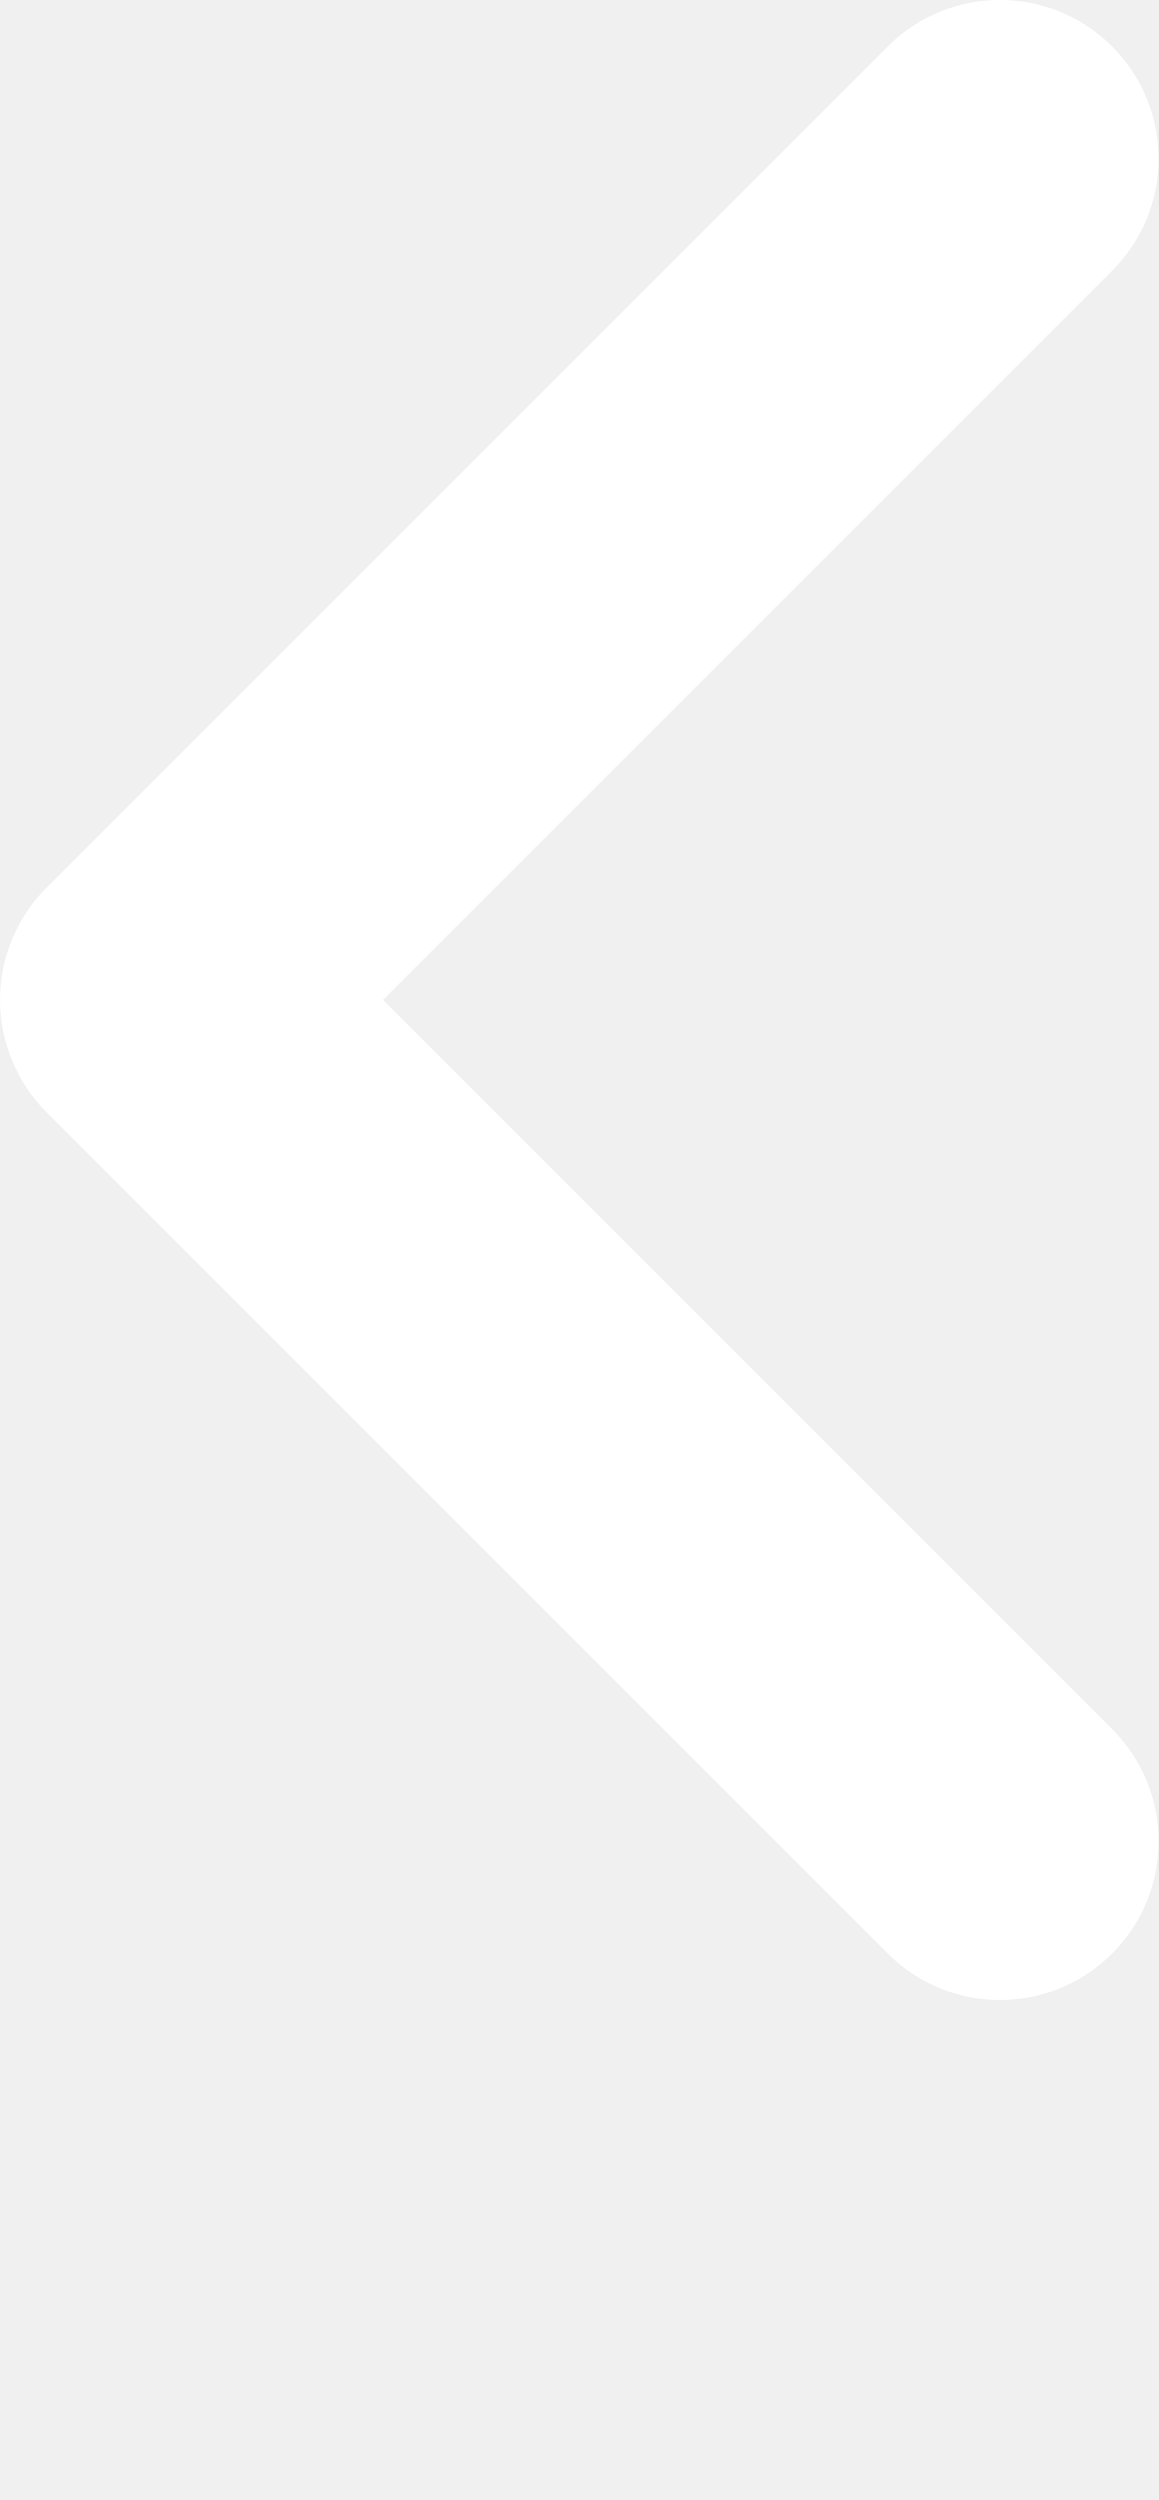
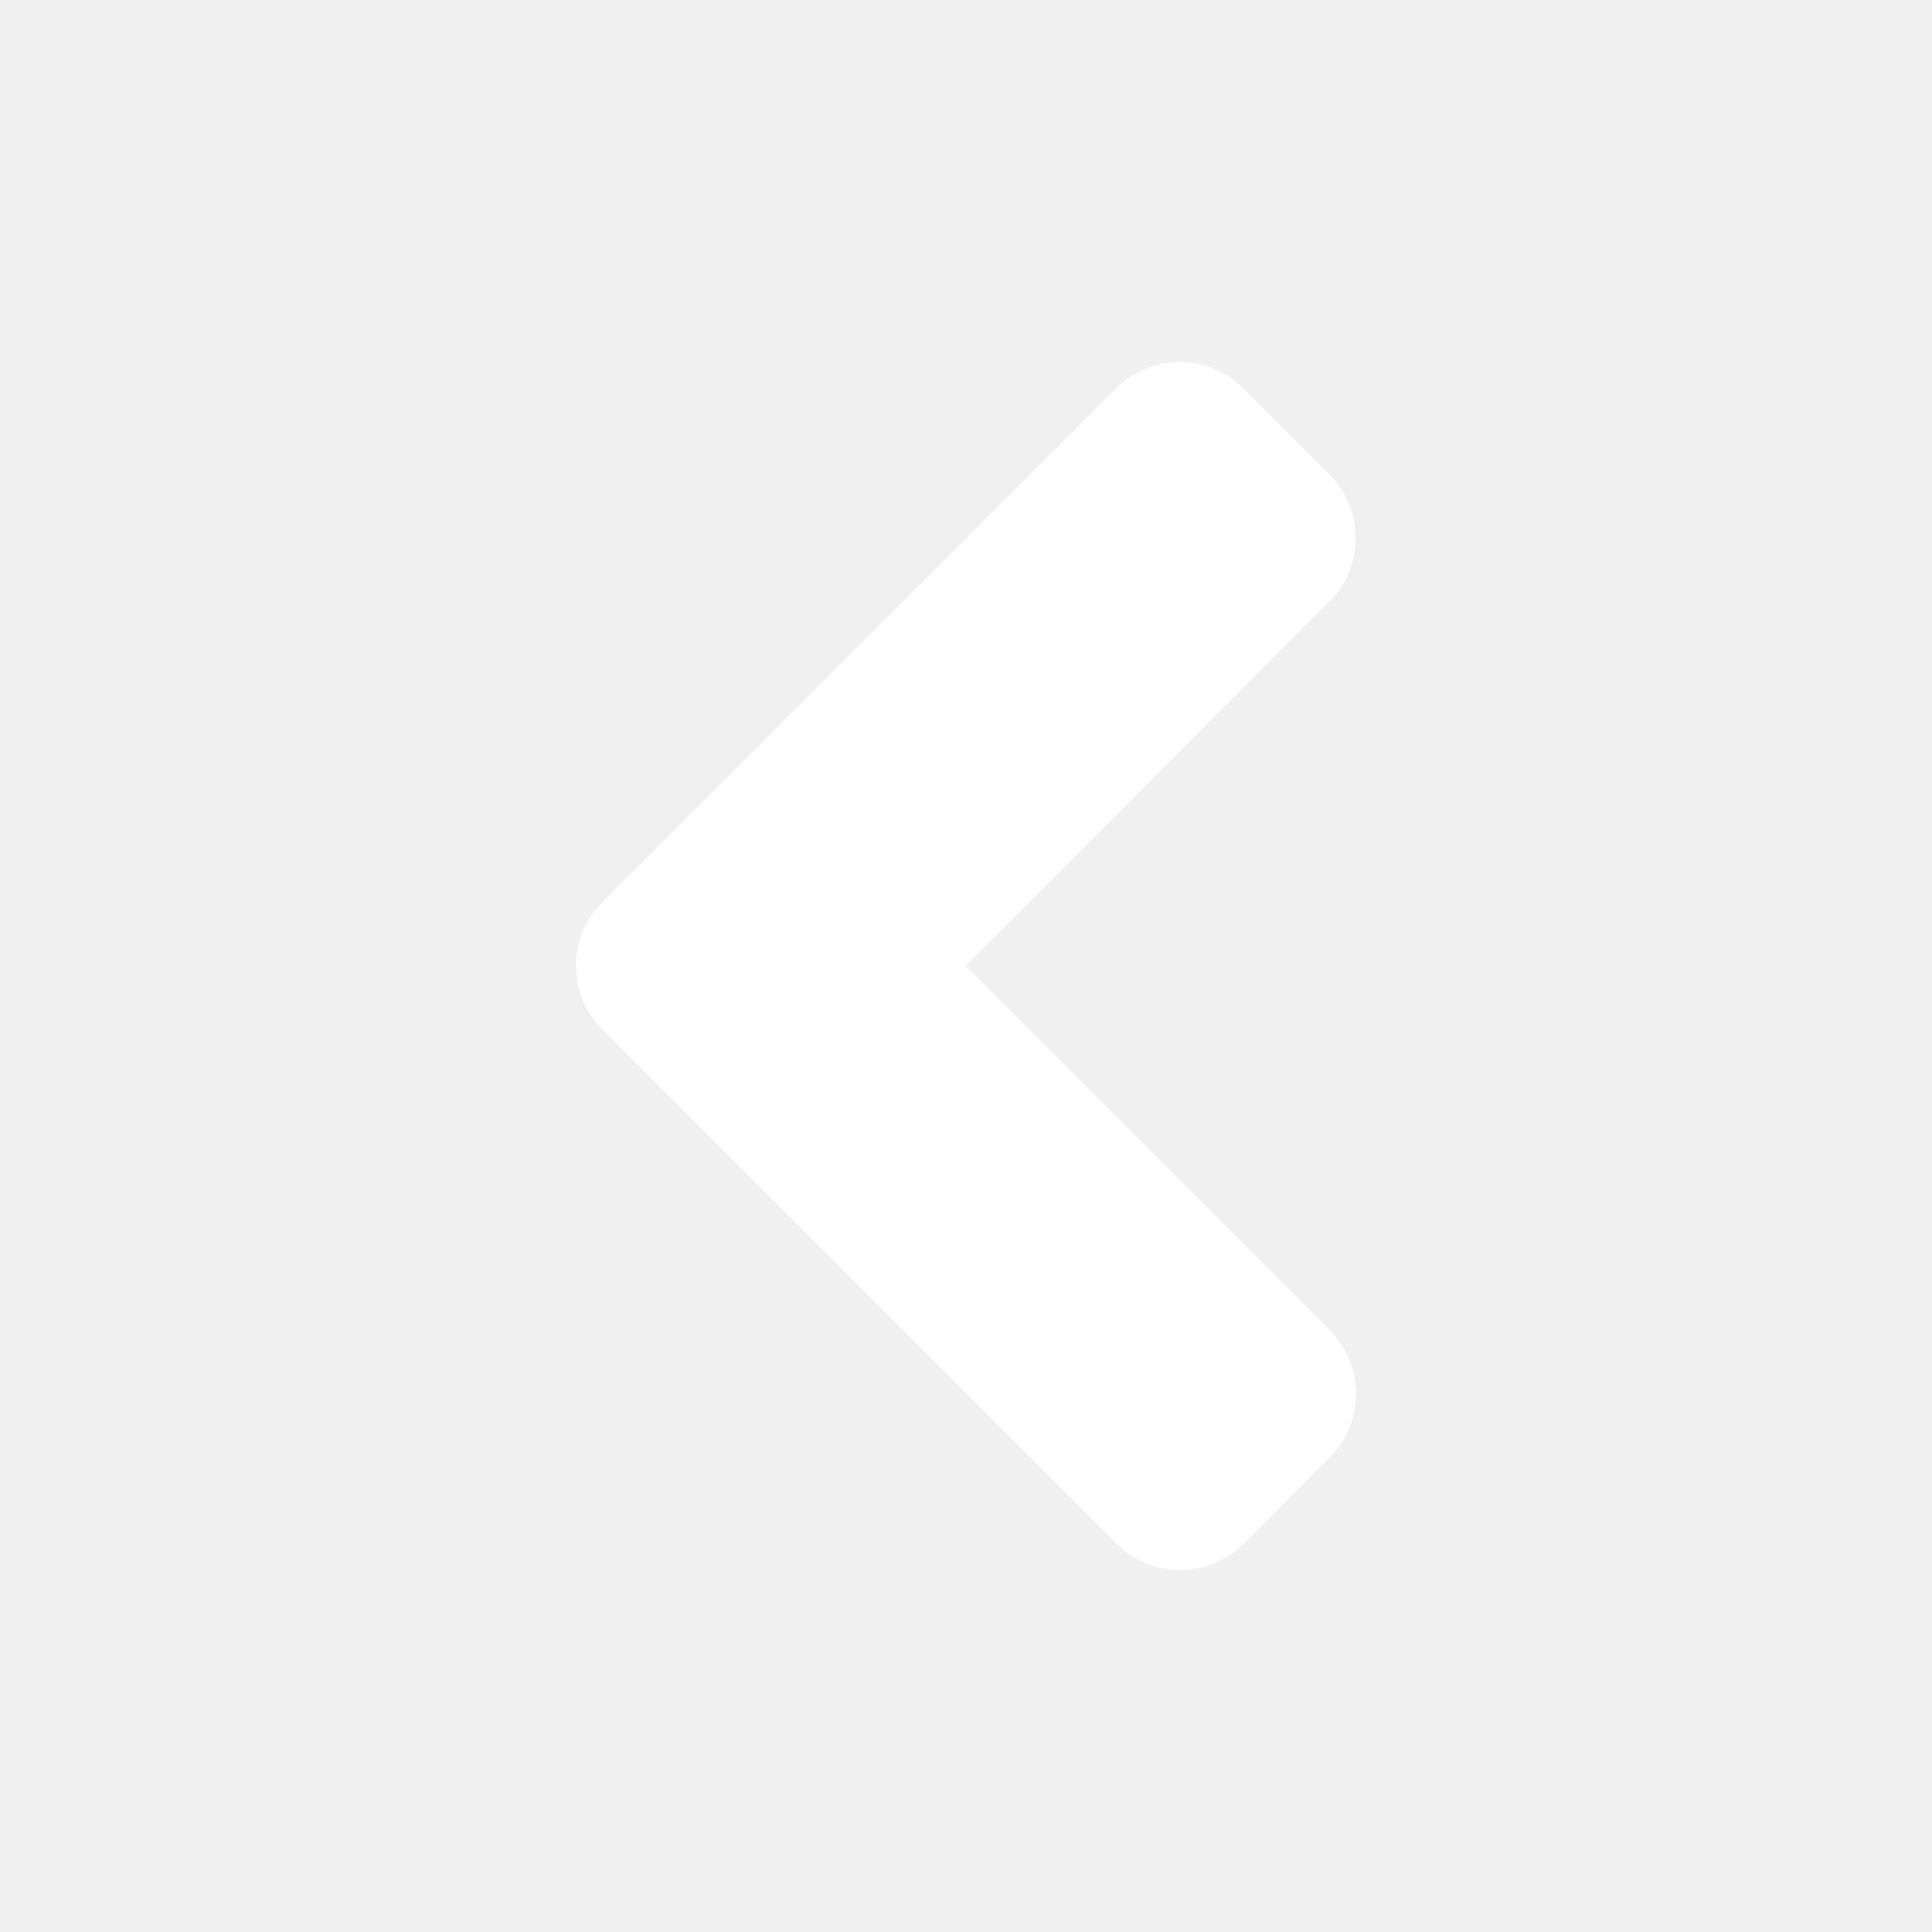
- <svg xmlns="http://www.w3.org/2000/svg" version="1.1" x="0px" y="0px" viewBox="0 0 29.212 63.034" enable-background="new 0 0 29.212 50.427" xml:space="preserve">
-   <g>
-     <path d="M22.383,49.255L1.171,28.042C0.426,27.296,0,26.266,0,25.213l0,0c0-1.054,0.426-2.086,1.171-2.829l0,0L22.383,1.172   c1.562-1.563,4.096-1.563,5.657,0l0,0c1.562,1.562,1.562,4.093,0,5.655l0,0L9.655,25.213l18.386,18.385   c1.562,1.562,1.562,4.096,0,5.657l0,0c-0.781,0.781-1.805,1.172-2.828,1.172l0,0C24.188,50.427,23.165,50.037,22.383,49.255   L22.383,49.255z" fill="#ffffff" />
-   </g>
+ <svg xmlns="http://www.w3.org/2000/svg" fill="#ffffff" width="800px" height="800px" viewBox="-128 0 512 512">
+   <path d="M31.7 239l136-136c9.4-9.4 24.6-9.4 33.9 0l22.6 22.6c9.4 9.4 9.4 24.6 0 33.9L127.9 256l96.4 96.4c9.4 9.4 9.4 24.6 0 33.9L201.7 409c-9.4 9.4-24.6 9.4-33.9 0l-136-136c-9.5-9.4-9.5-24.6-.1-34z" />
</svg>
